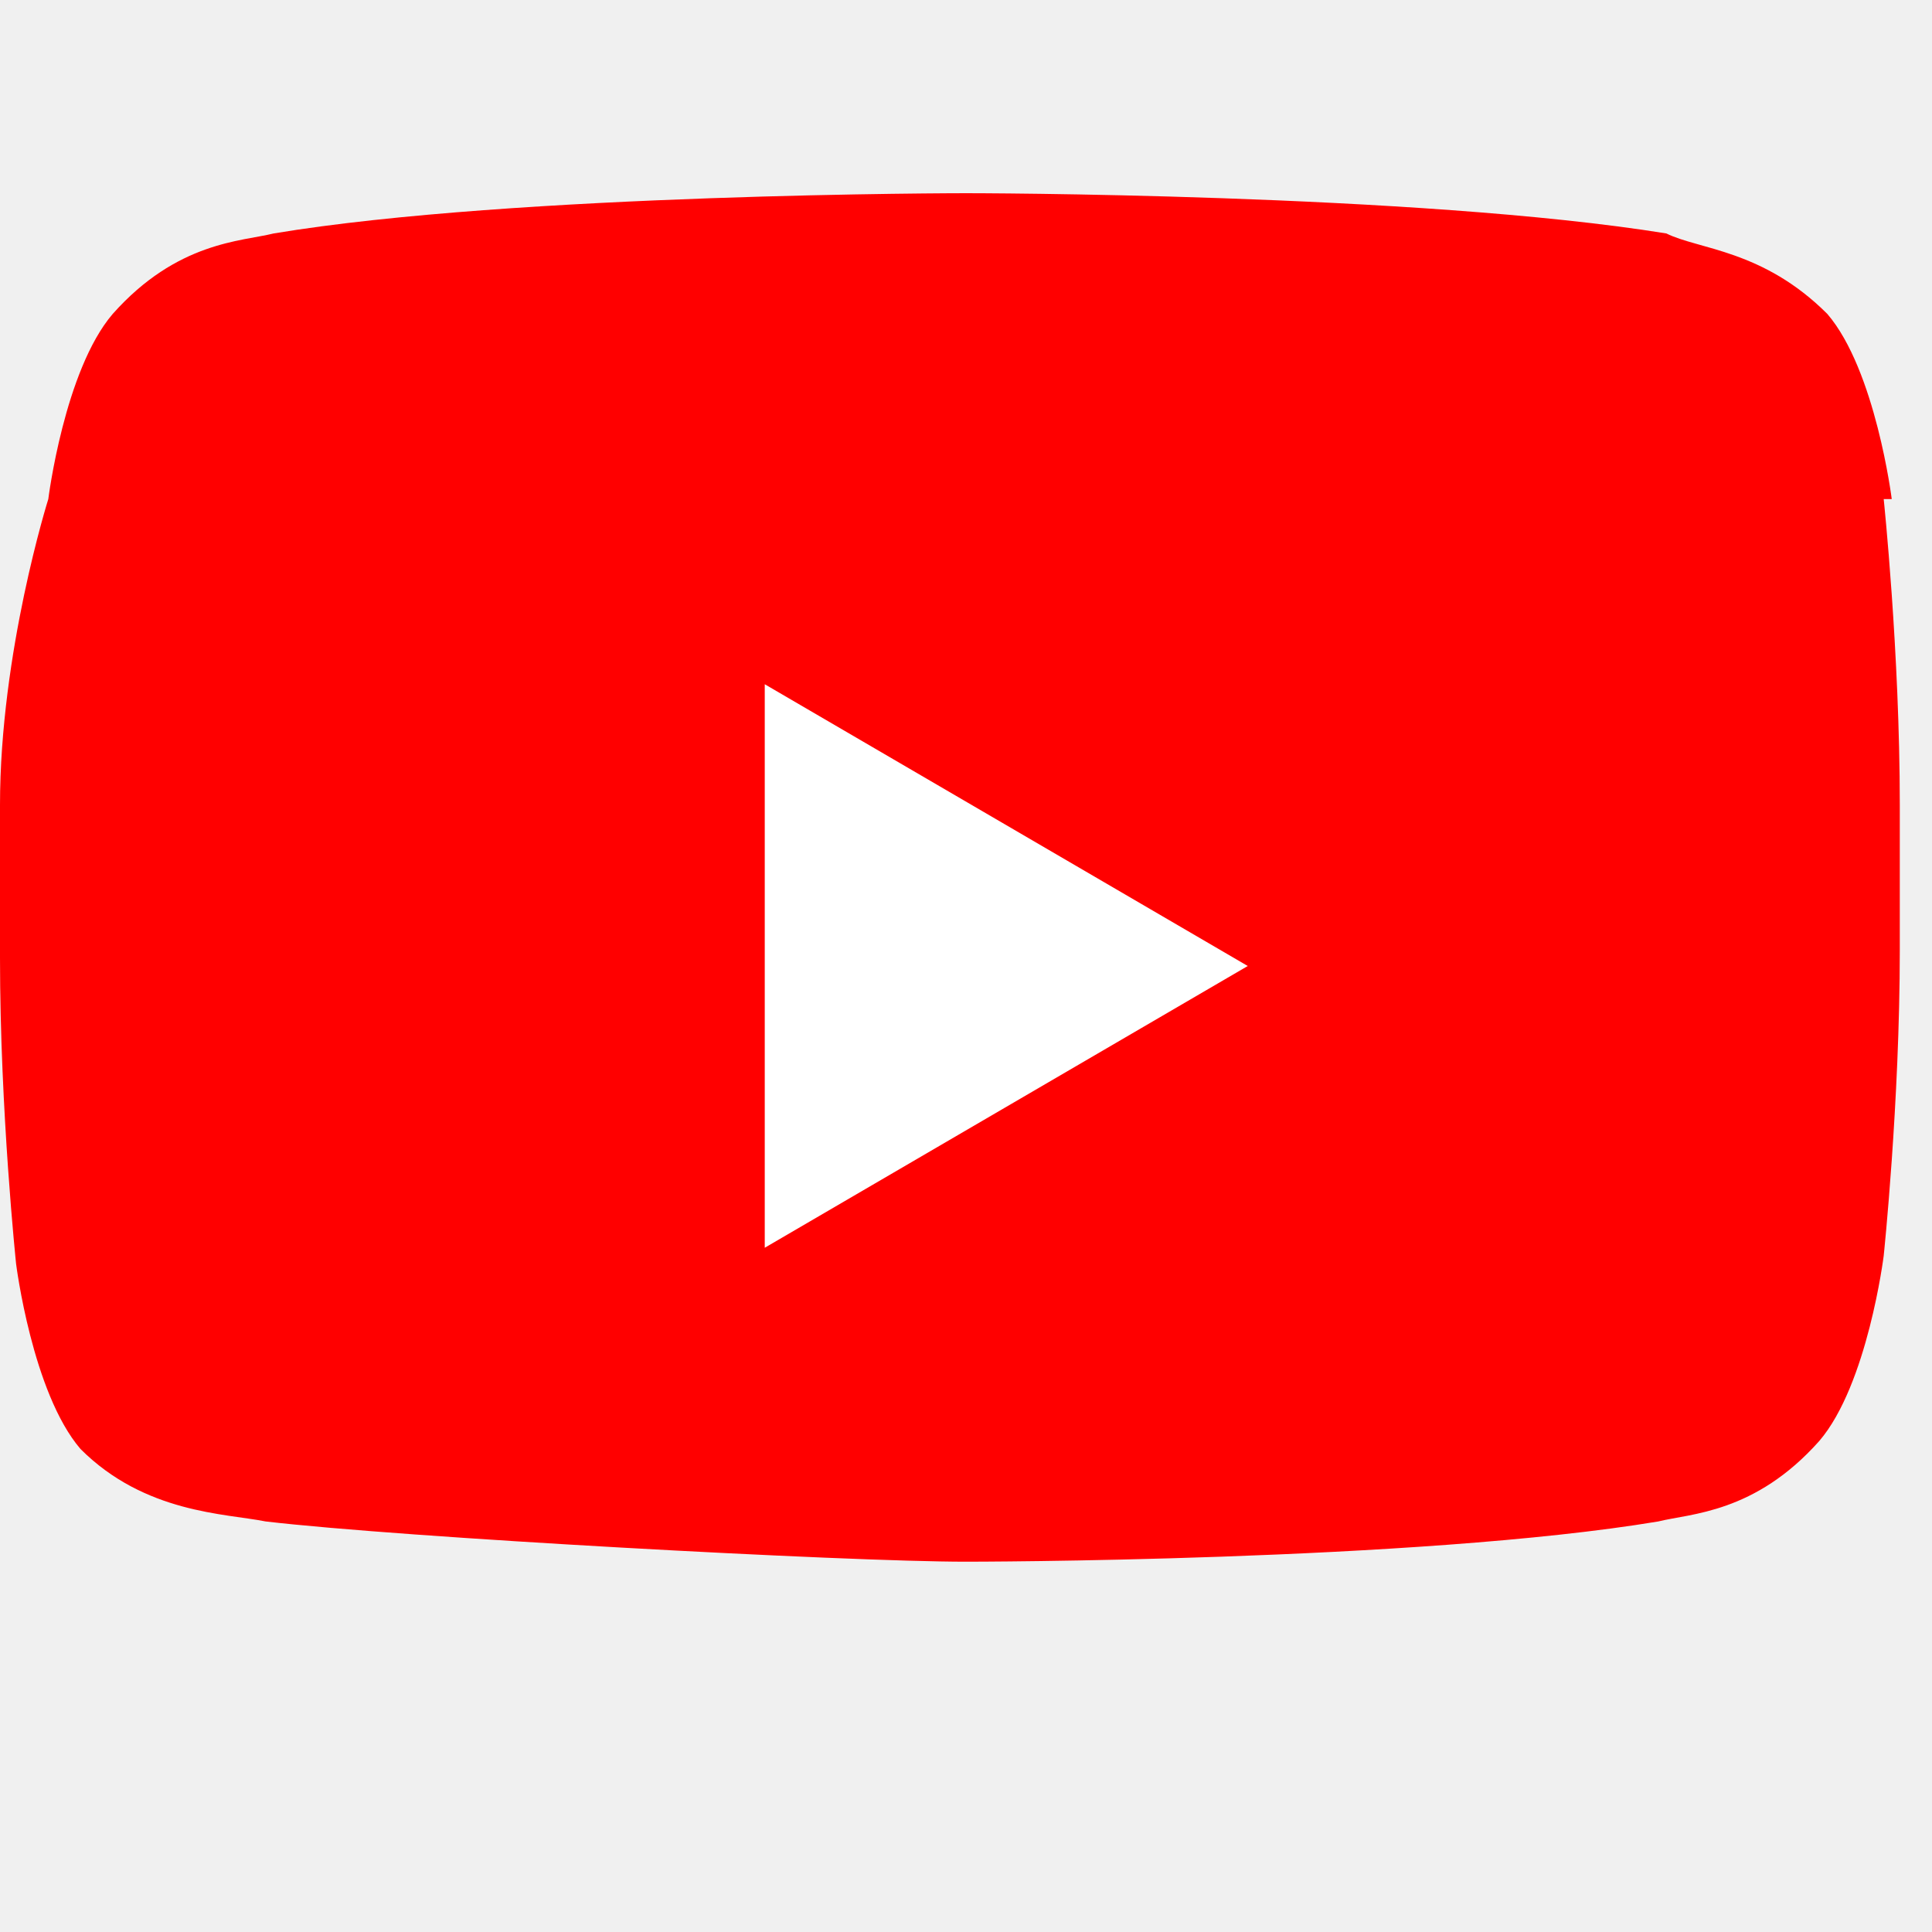
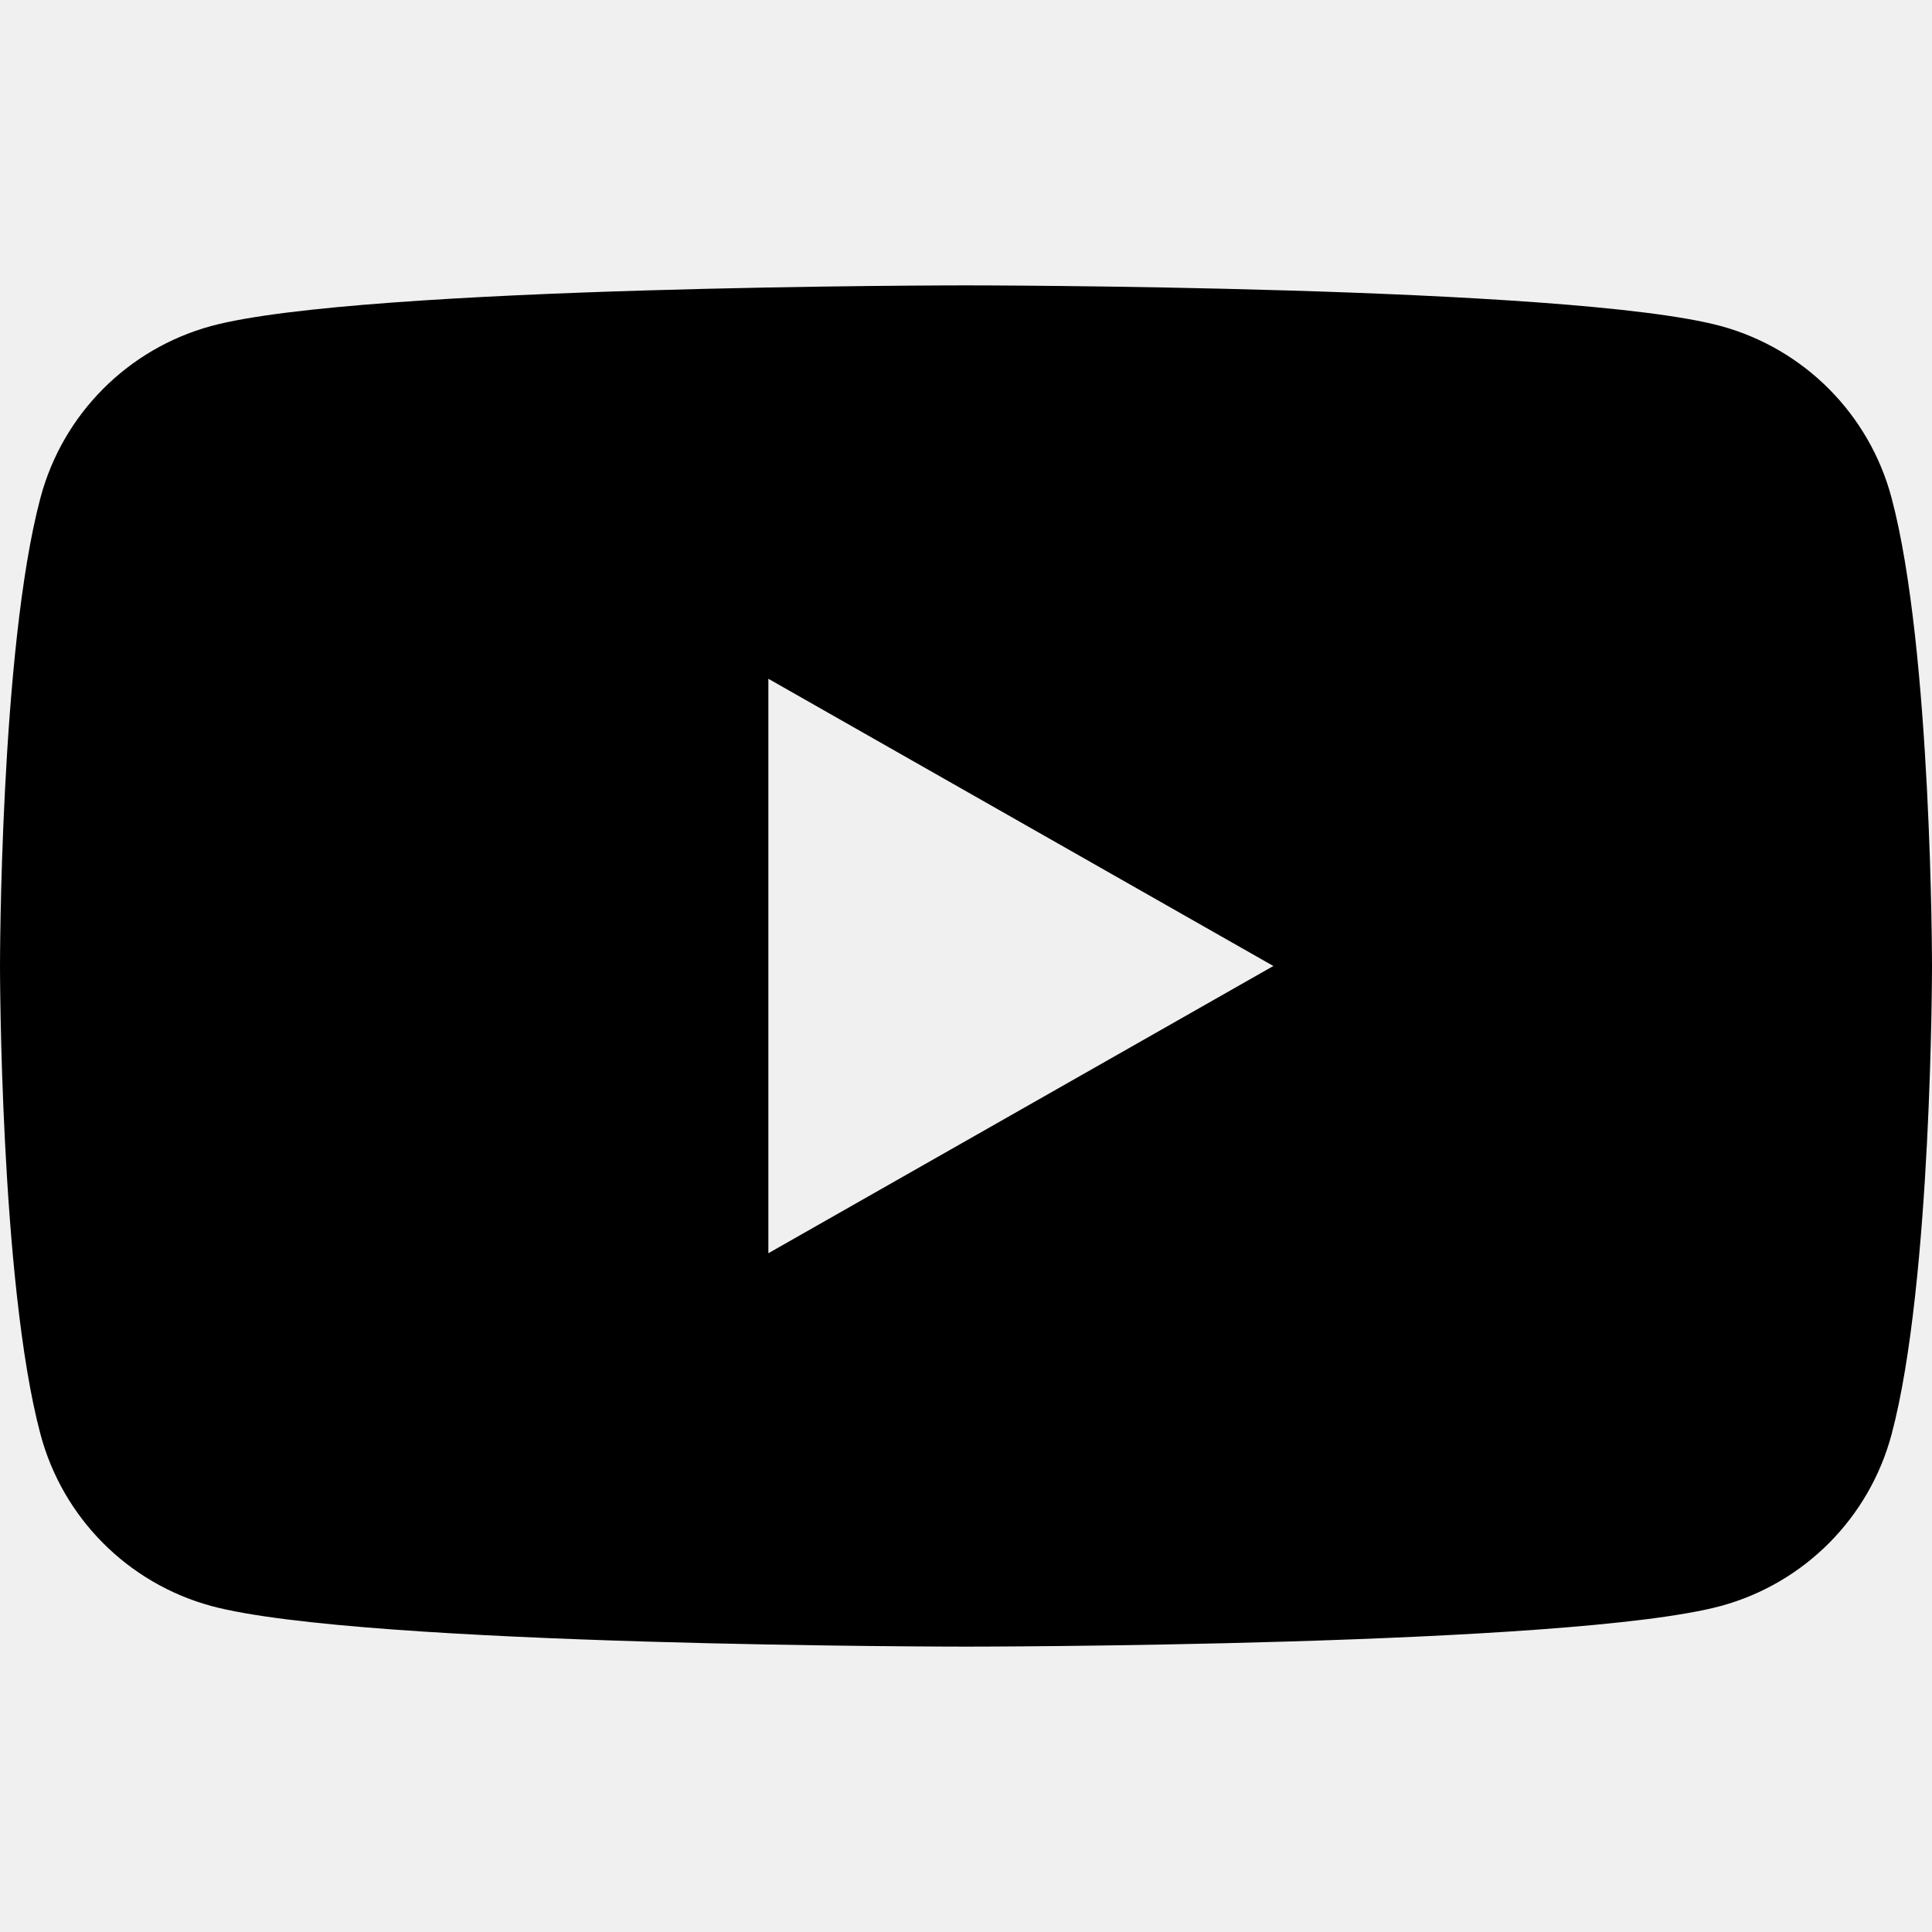
- <svg xmlns="http://www.w3.org/2000/svg" viewBox="0 0 24 24">
-   <path fill="#FF0000" d="M23.5 6.2s-.2-1.6-.8-2.3c-.8-.8-1.6-.8-2-1C17.6 2.4 12 2.4 12 2.4h0s-5.6 0-8.6.5c-.4.1-1.2.1-2 1-.6.7-.8 2.3-.8 2.3S0 8.1 0 10v1.9c0 1.9.2 3.8.2 3.8s.2 1.6.8 2.3c.8.8 1.8.8 2.3.9 1.7.2 7.2.5 8.7.5 0 0 5.6 0 8.6-.5.4-.1 1.2-.1 2-1 .6-.7.8-2.3.8-2.3s.2-1.9.2-3.8V10c0-1.9-.2-3.8-.2-3.8z" />
-   <path fill="#fff" d="M9.5 15.5l6-3.5-6-3.5v7z" />
+ <svg xmlns="http://www.w3.org/2000/svg" role="img" viewBox="0 0 24 24">
+   <path d="M23.498 6.186a3.016 3.016 0 0 0-2.122-2.136C19.505 3.545 12 3.545 12 3.545s-7.505 0-9.377.505A3.017 3.017 0 0 0 .502 6.186C0 8.07 0 12 0 12s0 3.93.502 5.814a3.016 3.016 0 0 0 2.122 2.136c1.871.505 9.376.505 9.376.505s7.505 0 9.377-.505a3.015 3.015 0 0 0 2.122-2.136C24 15.93 24 12 24 12s0-3.93-.502-5.814zM9.545 15.568V8.432L15.818 12l-6.273 3.568z" />
</svg>
